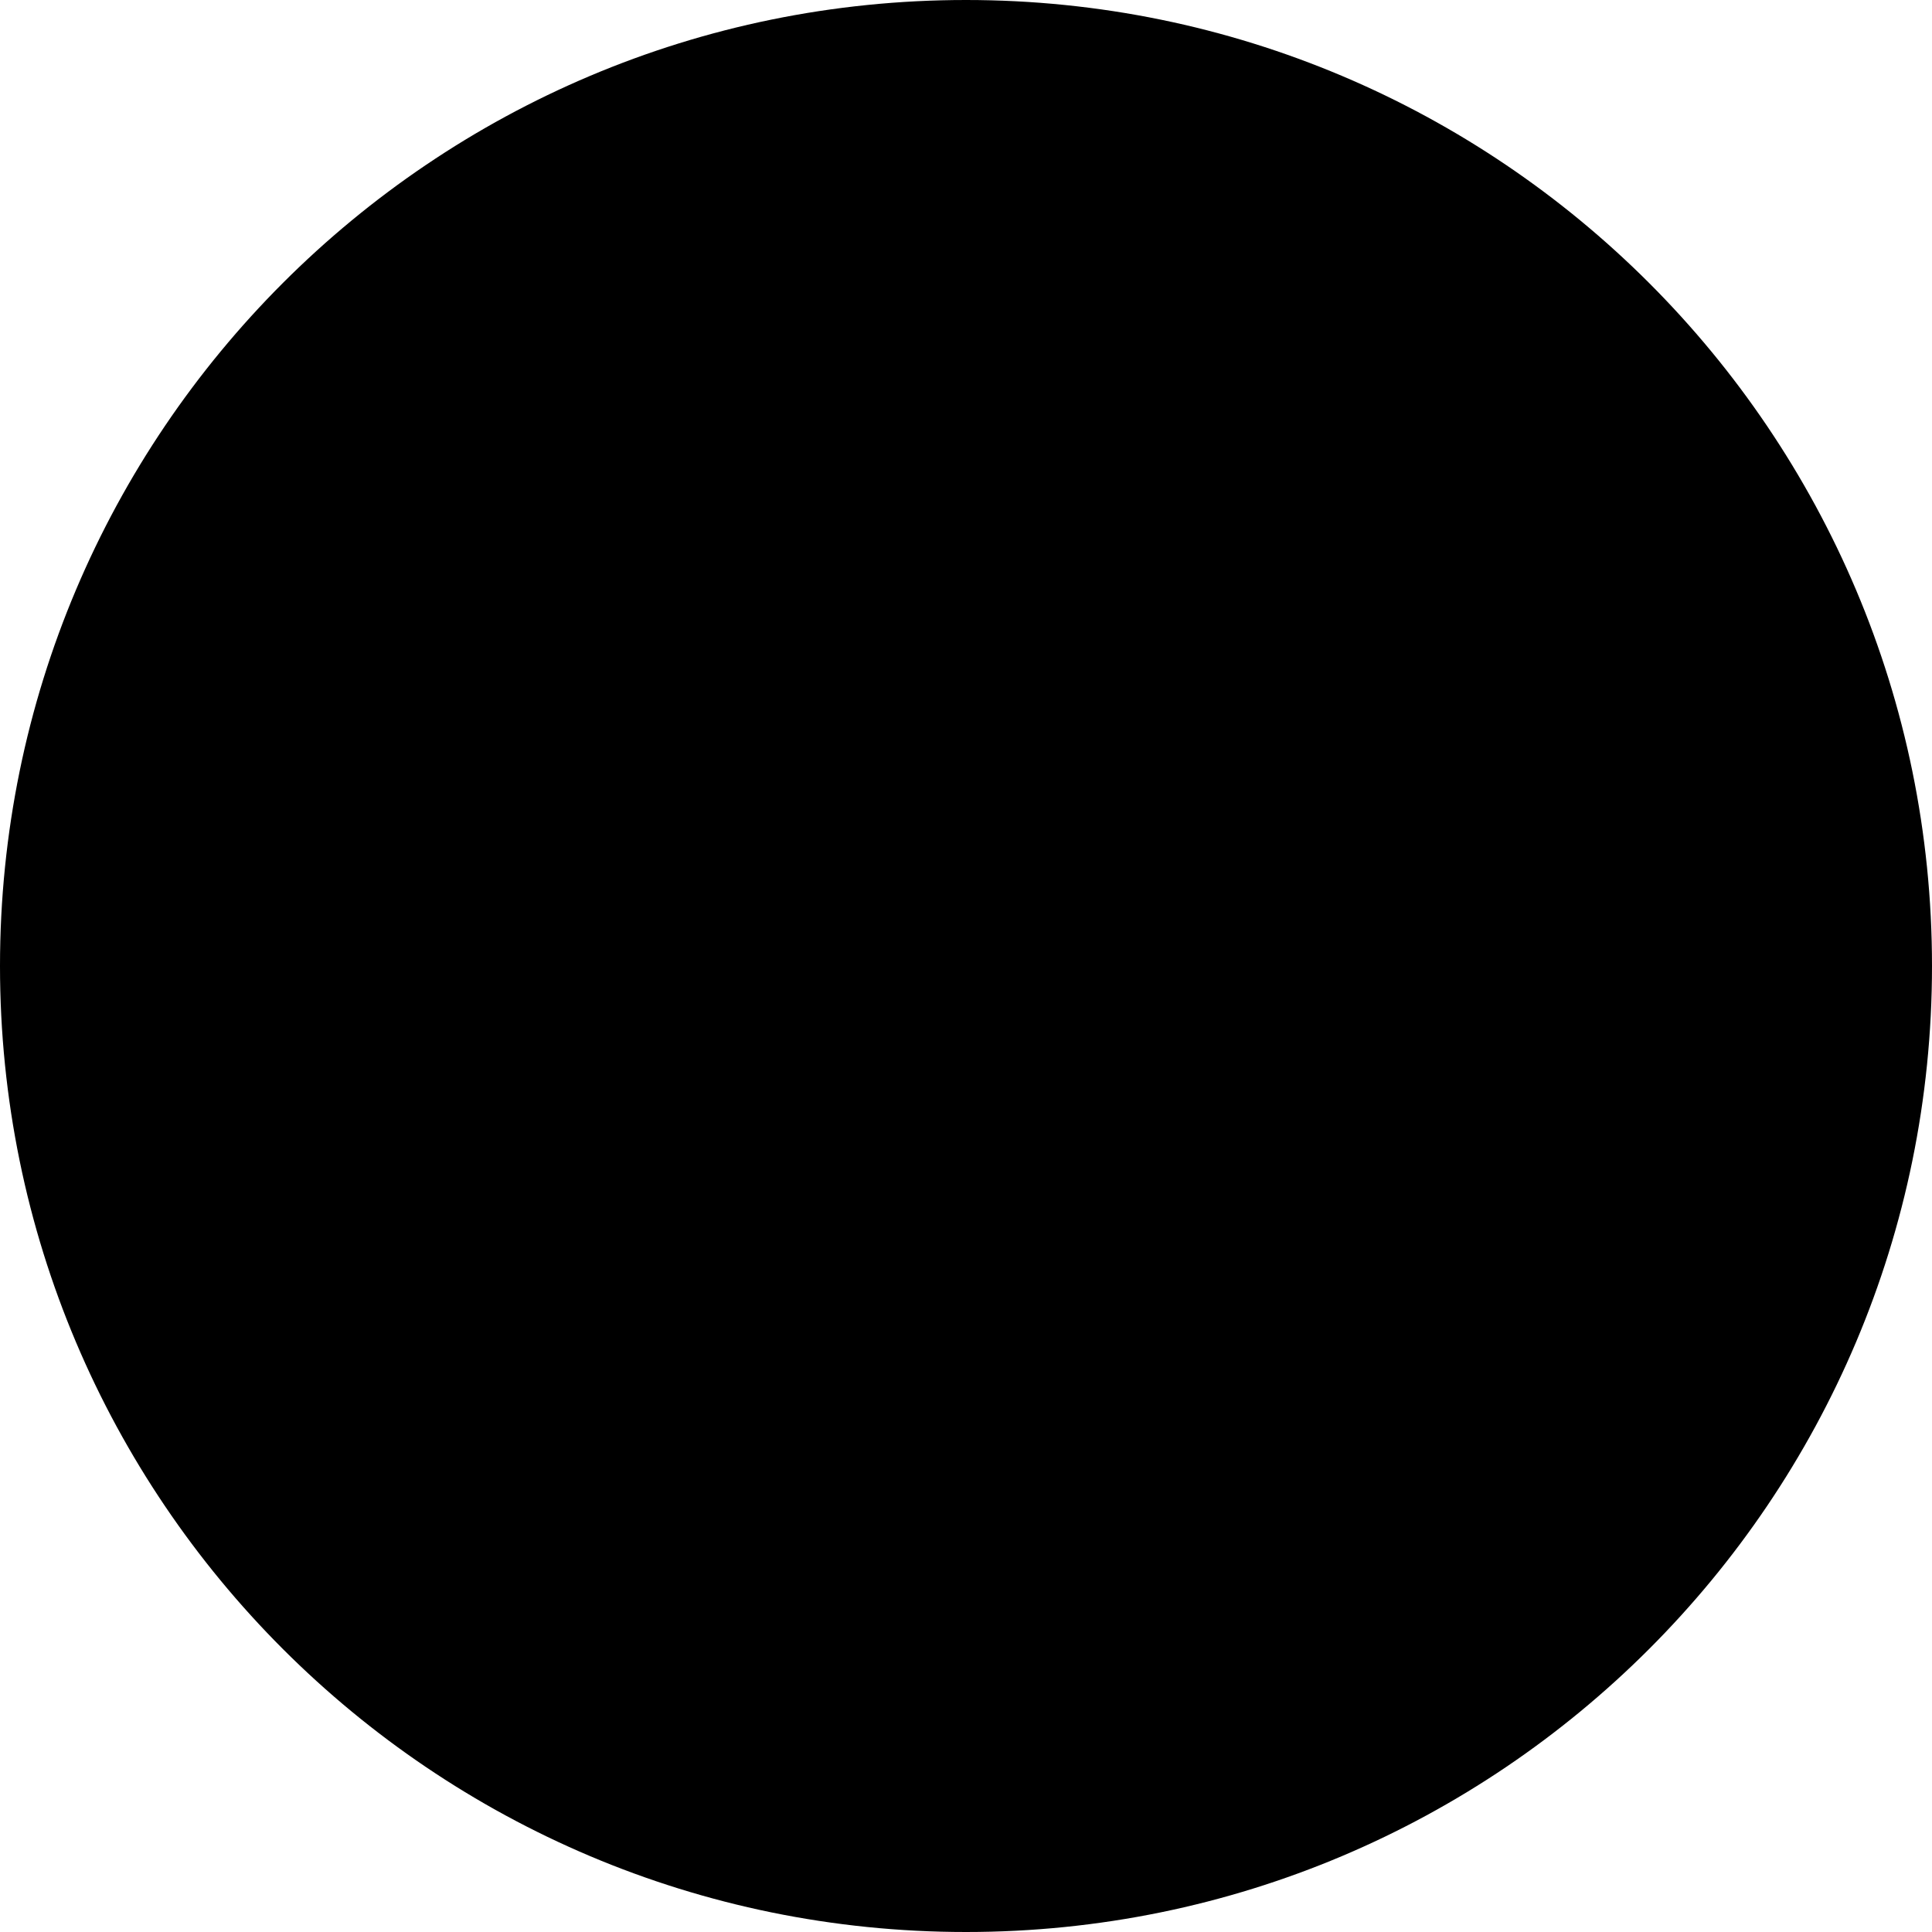
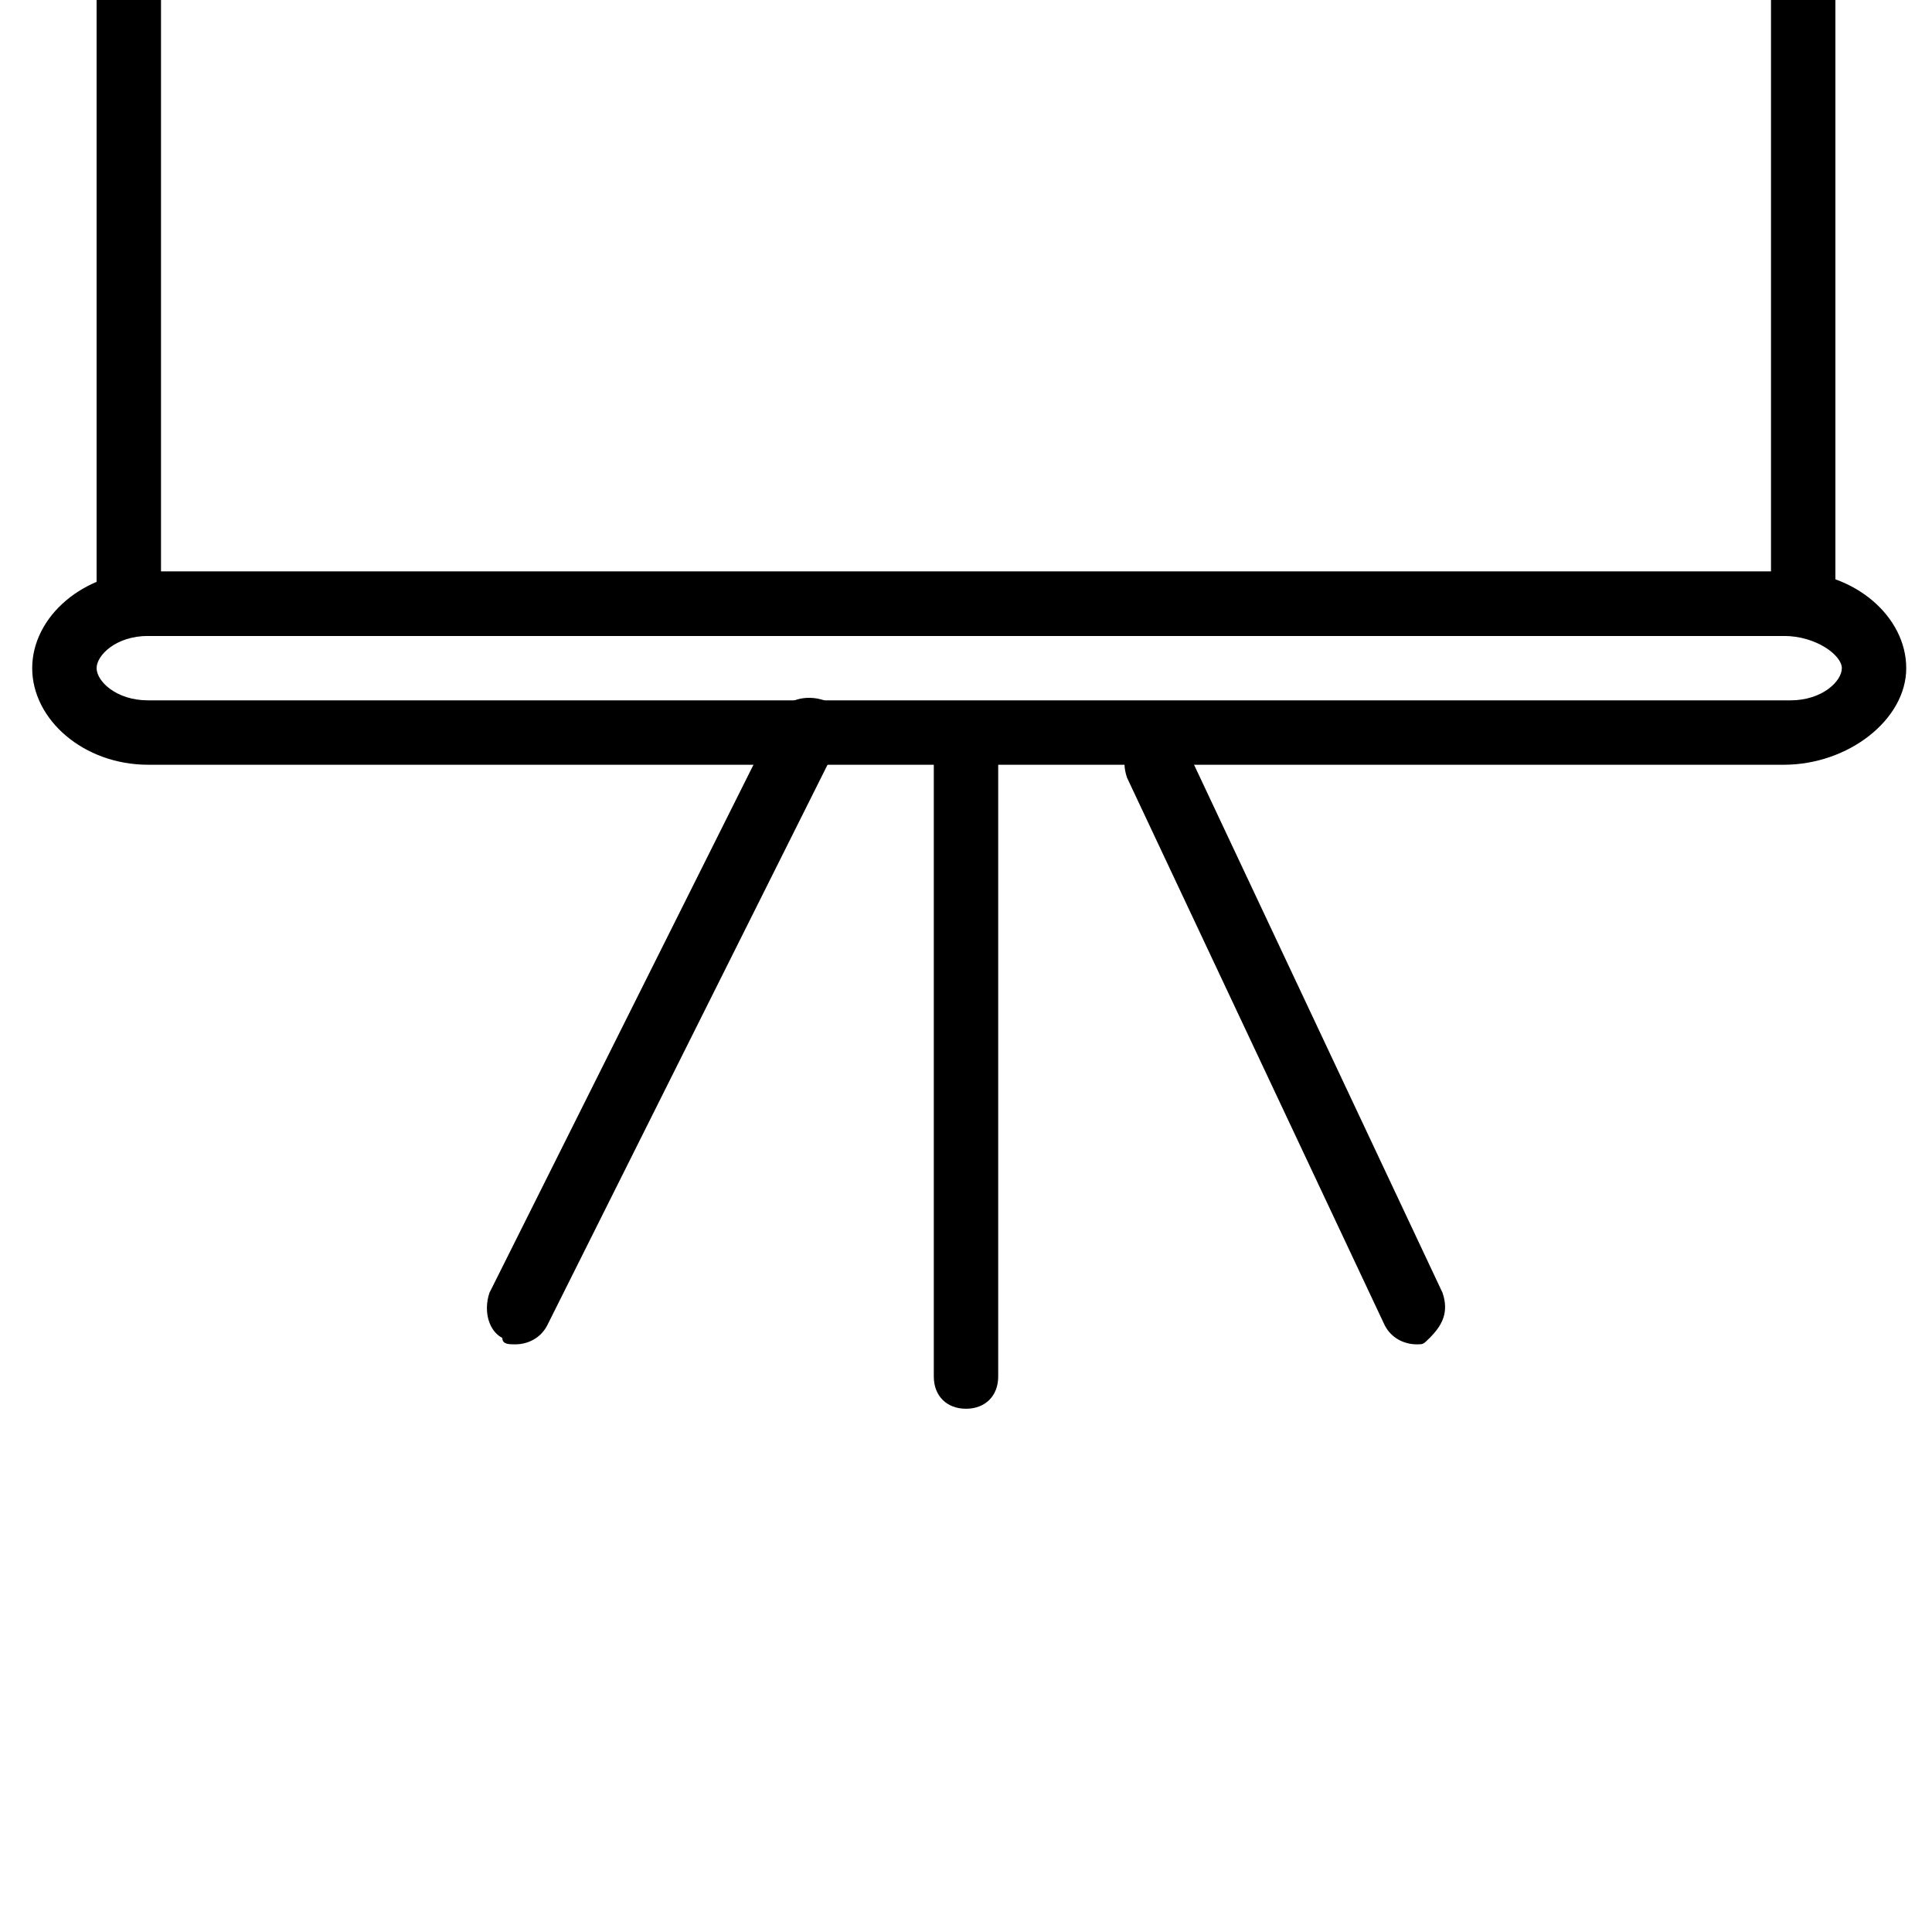
- <svg xmlns="http://www.w3.org/2000/svg" width="1em" height="1em" viewBox="0 0 16 16" class="bi bi-circle" fill="inherit">
-   <path fill="inherit" d="M8 15A7 7 0 1 0 8 1a7 7 0 0 0 0 14zm0 1A8 8 0 1 0 8 0a8 8 0 0 0 0 16z" />
+ <svg xmlns="http://www.w3.org/2000/svg" t="1686558642959" class="icon" viewBox="0 0 1024 1024" version="1.1" p-id="1660" width="200" height="200">
+   <path d="M945.493 405.333H78.507c-34.133 0-61.44-23.893-61.44-51.2S44.373 302.933 78.507 302.933h870.4c34.133 0 61.44 23.893 61.44 51.2s-30.72 51.2-64.853 51.2zM78.507 337.067c-17.067 0-27.307 10.24-27.307 17.067s10.24 17.067 27.307 17.067h870.4c17.067 0 27.307-10.24 27.307-17.067s-13.653-17.067-30.72-17.067H78.507z" fill="" p-id="1661" />
+   <path d="M955.733 337.067H68.267c-10.24 0-17.067-6.827-17.067-17.067v-477.867c0-10.24 6.827-17.067 17.067-17.067h344.747c6.827 0 13.653 3.413 17.067 10.24 3.413 13.653 17.067 23.893 30.72 23.893h102.4c13.653 0 27.307-10.24 30.72-23.893 3.413-6.827 10.24-10.24 17.067-10.24H955.733c10.24 0 17.067 6.827 17.067 17.067v477.867c0 10.24-6.827 17.067-17.067 17.067zM85.333 302.933h853.333V-140.8h-317.44c-13.653 20.48-34.133 34.133-58.027 34.133h-102.4c-23.893 0-47.787-13.653-58.027-34.133H85.333v443.733z" fill="" p-id="1662" />
+   <path d="M563.2-106.667h-102.4c-37.547 0-68.267-30.72-68.267-68.267s30.72-68.267 68.267-68.267h102.4c37.547 0 68.267 30.72 68.267 68.267s-30.72 68.267-68.267 68.267z m-102.4-102.4c-20.48 0-34.133 13.653-34.133 34.133s13.653 34.133 34.133 34.133h102.4c20.48 0 34.133-13.653 34.133-34.133s-13.653-34.133-34.133-34.133h-102.4zM273.067 712.533c-3.413 0-6.827 0-6.827-3.413-6.827-3.413-10.24-13.653-6.827-23.893l153.6-307.2c3.413-6.827 13.653-10.24 23.893-6.827 6.827 3.413 10.24 13.653 6.827 23.893l-153.6 307.2c-3.413 6.827-10.24 10.24-17.067 10.24zM750.933 712.533c-6.827 0-13.653-3.413-17.067-10.24l-136.533-290.133c-3.413-10.24 0-17.067 6.827-23.893 10.24-3.413 17.067 0 23.893 6.827l136.533 290.133c3.413 10.24 0 17.067-6.827 23.893-3.413 3.413-3.413 3.413-6.827 3.413zM512 746.667c-10.24 0-17.067-6.827-17.067-17.067V405.333c0-10.24 6.827-17.067 17.067-17.067s17.067 6.827 17.067 17.067v324.267c0 10.24-6.827 17.067-17.067 17.067z" fill="" p-id="1663" />
+   <path d="M512-209.067c-10.24 0-17.067-6.827-17.067-17.067v-34.133c0-10.24 6.827-17.067 17.067-17.067s17.067 6.827 17.067 17.067v34.133c0 10.24-6.827 17.067-17.067 17.067z" fill="" p-id="1664" />
</svg>
